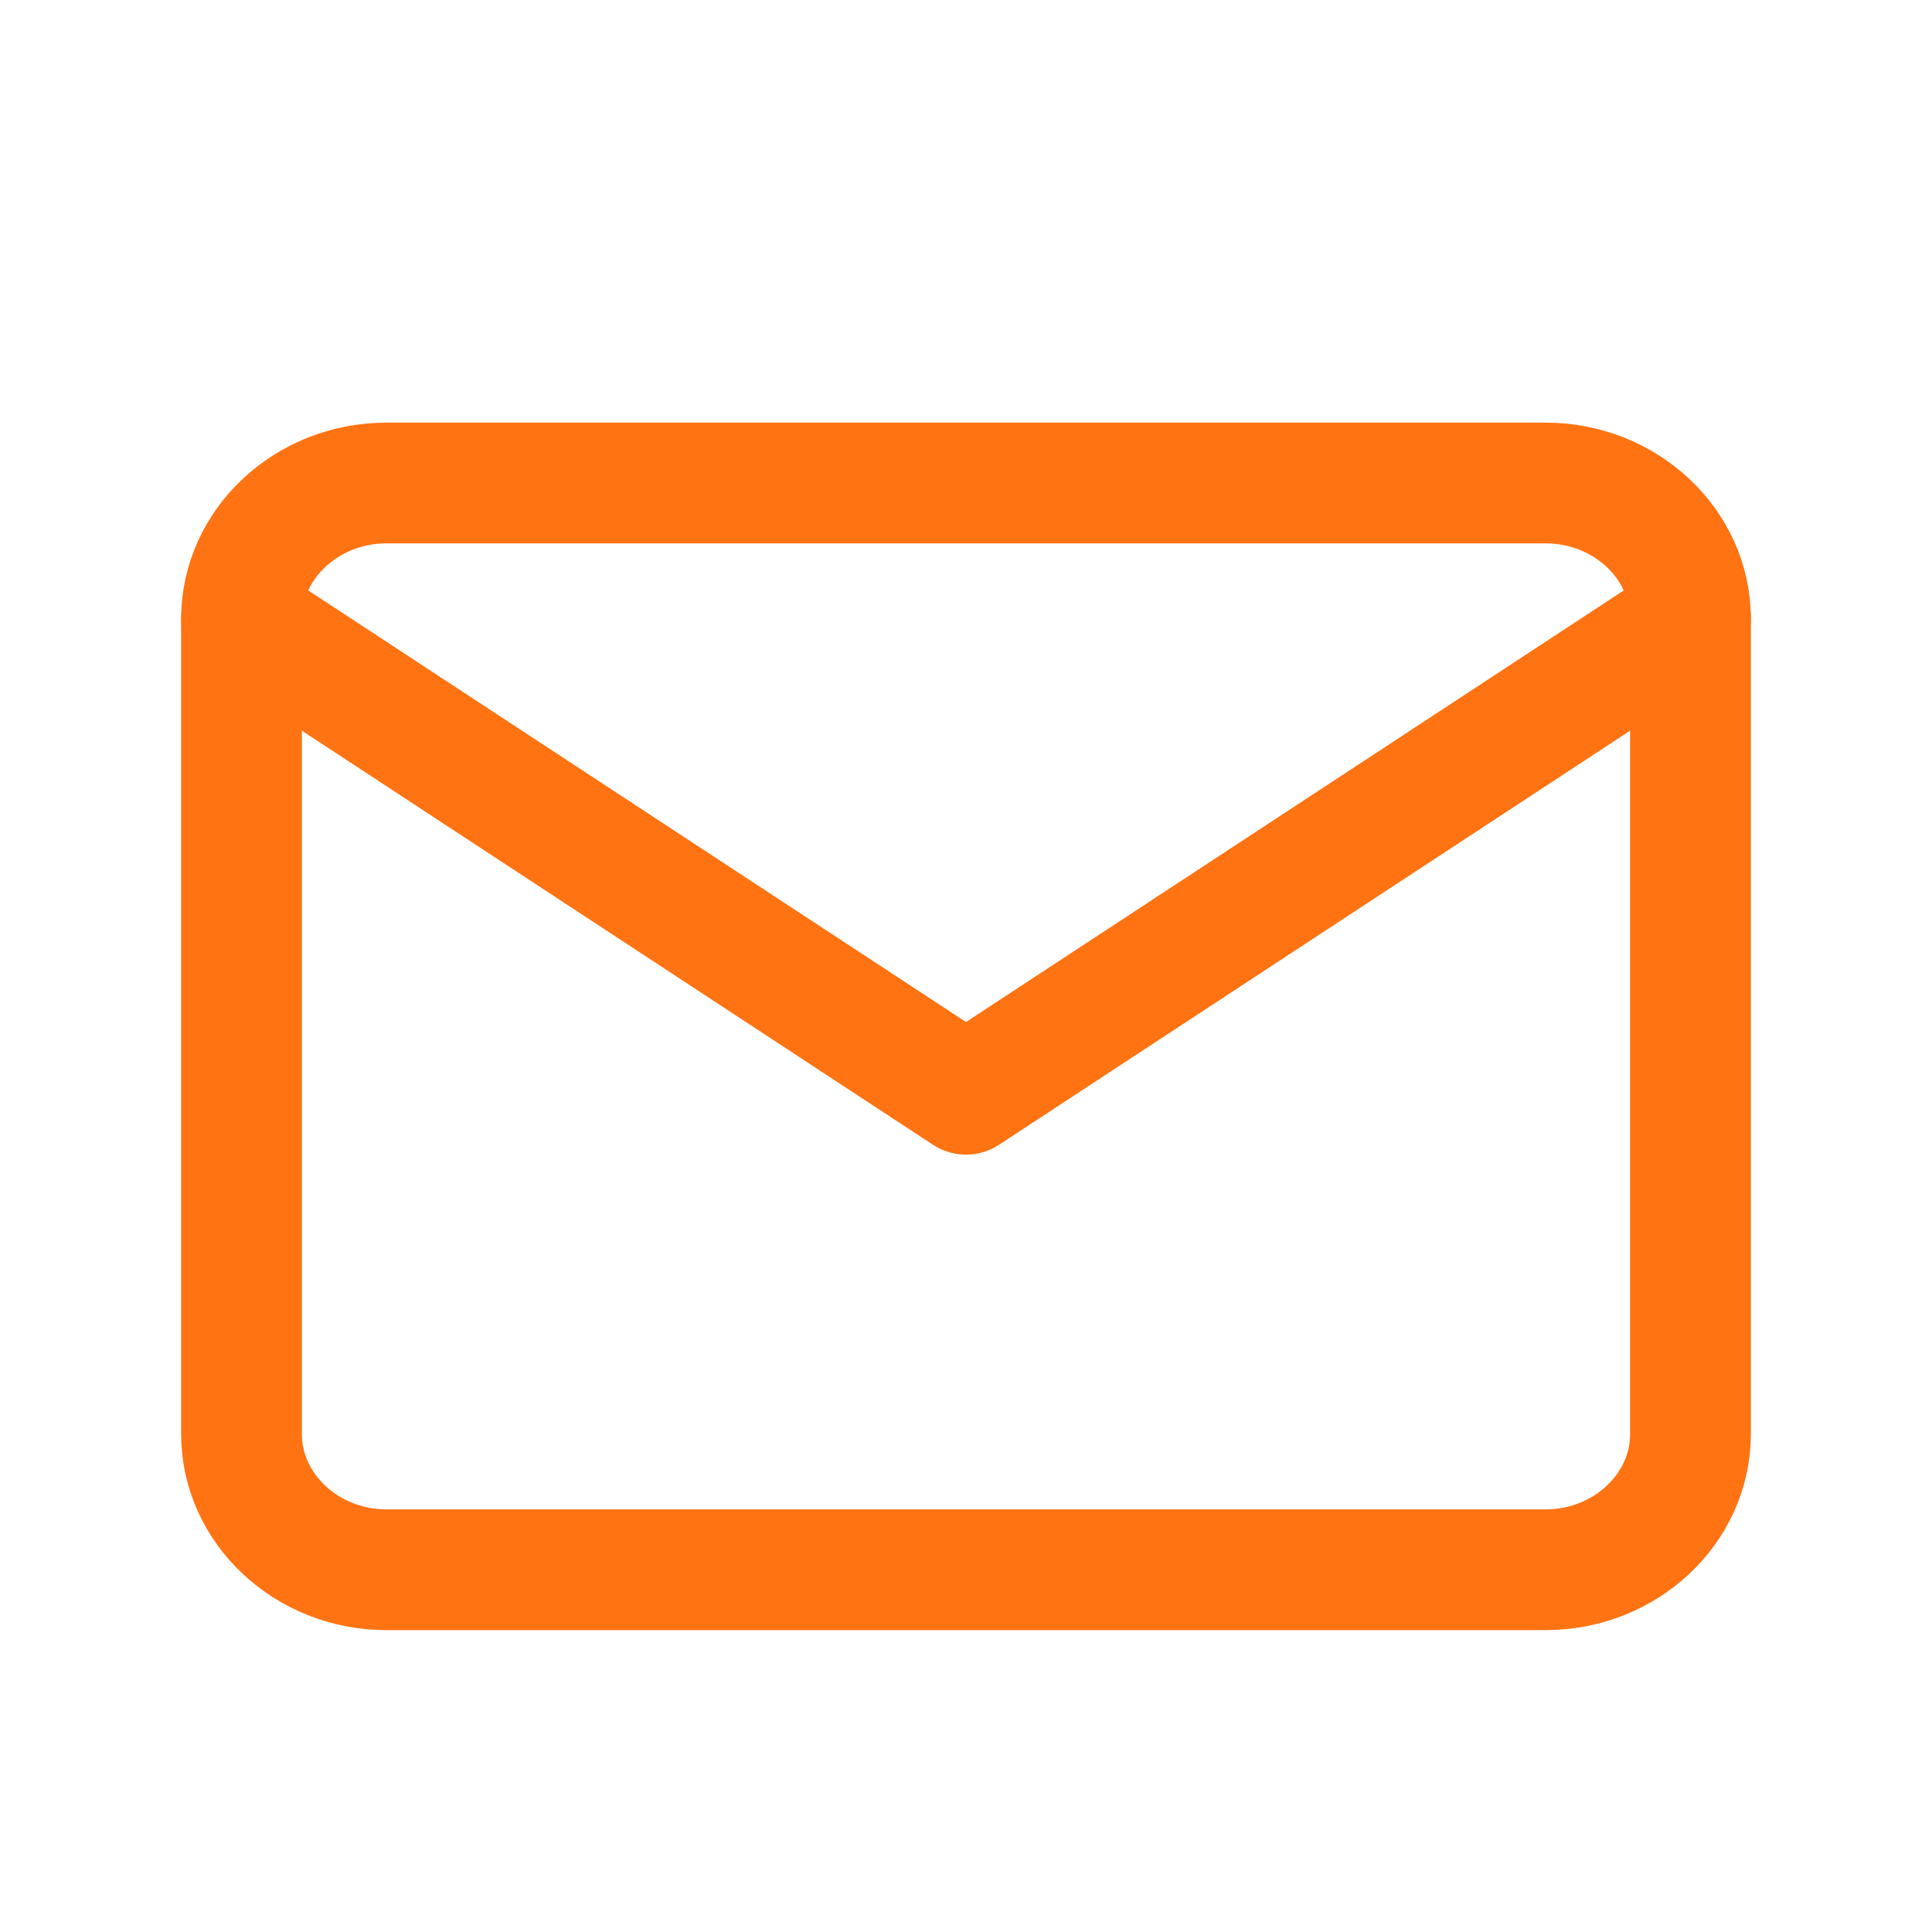
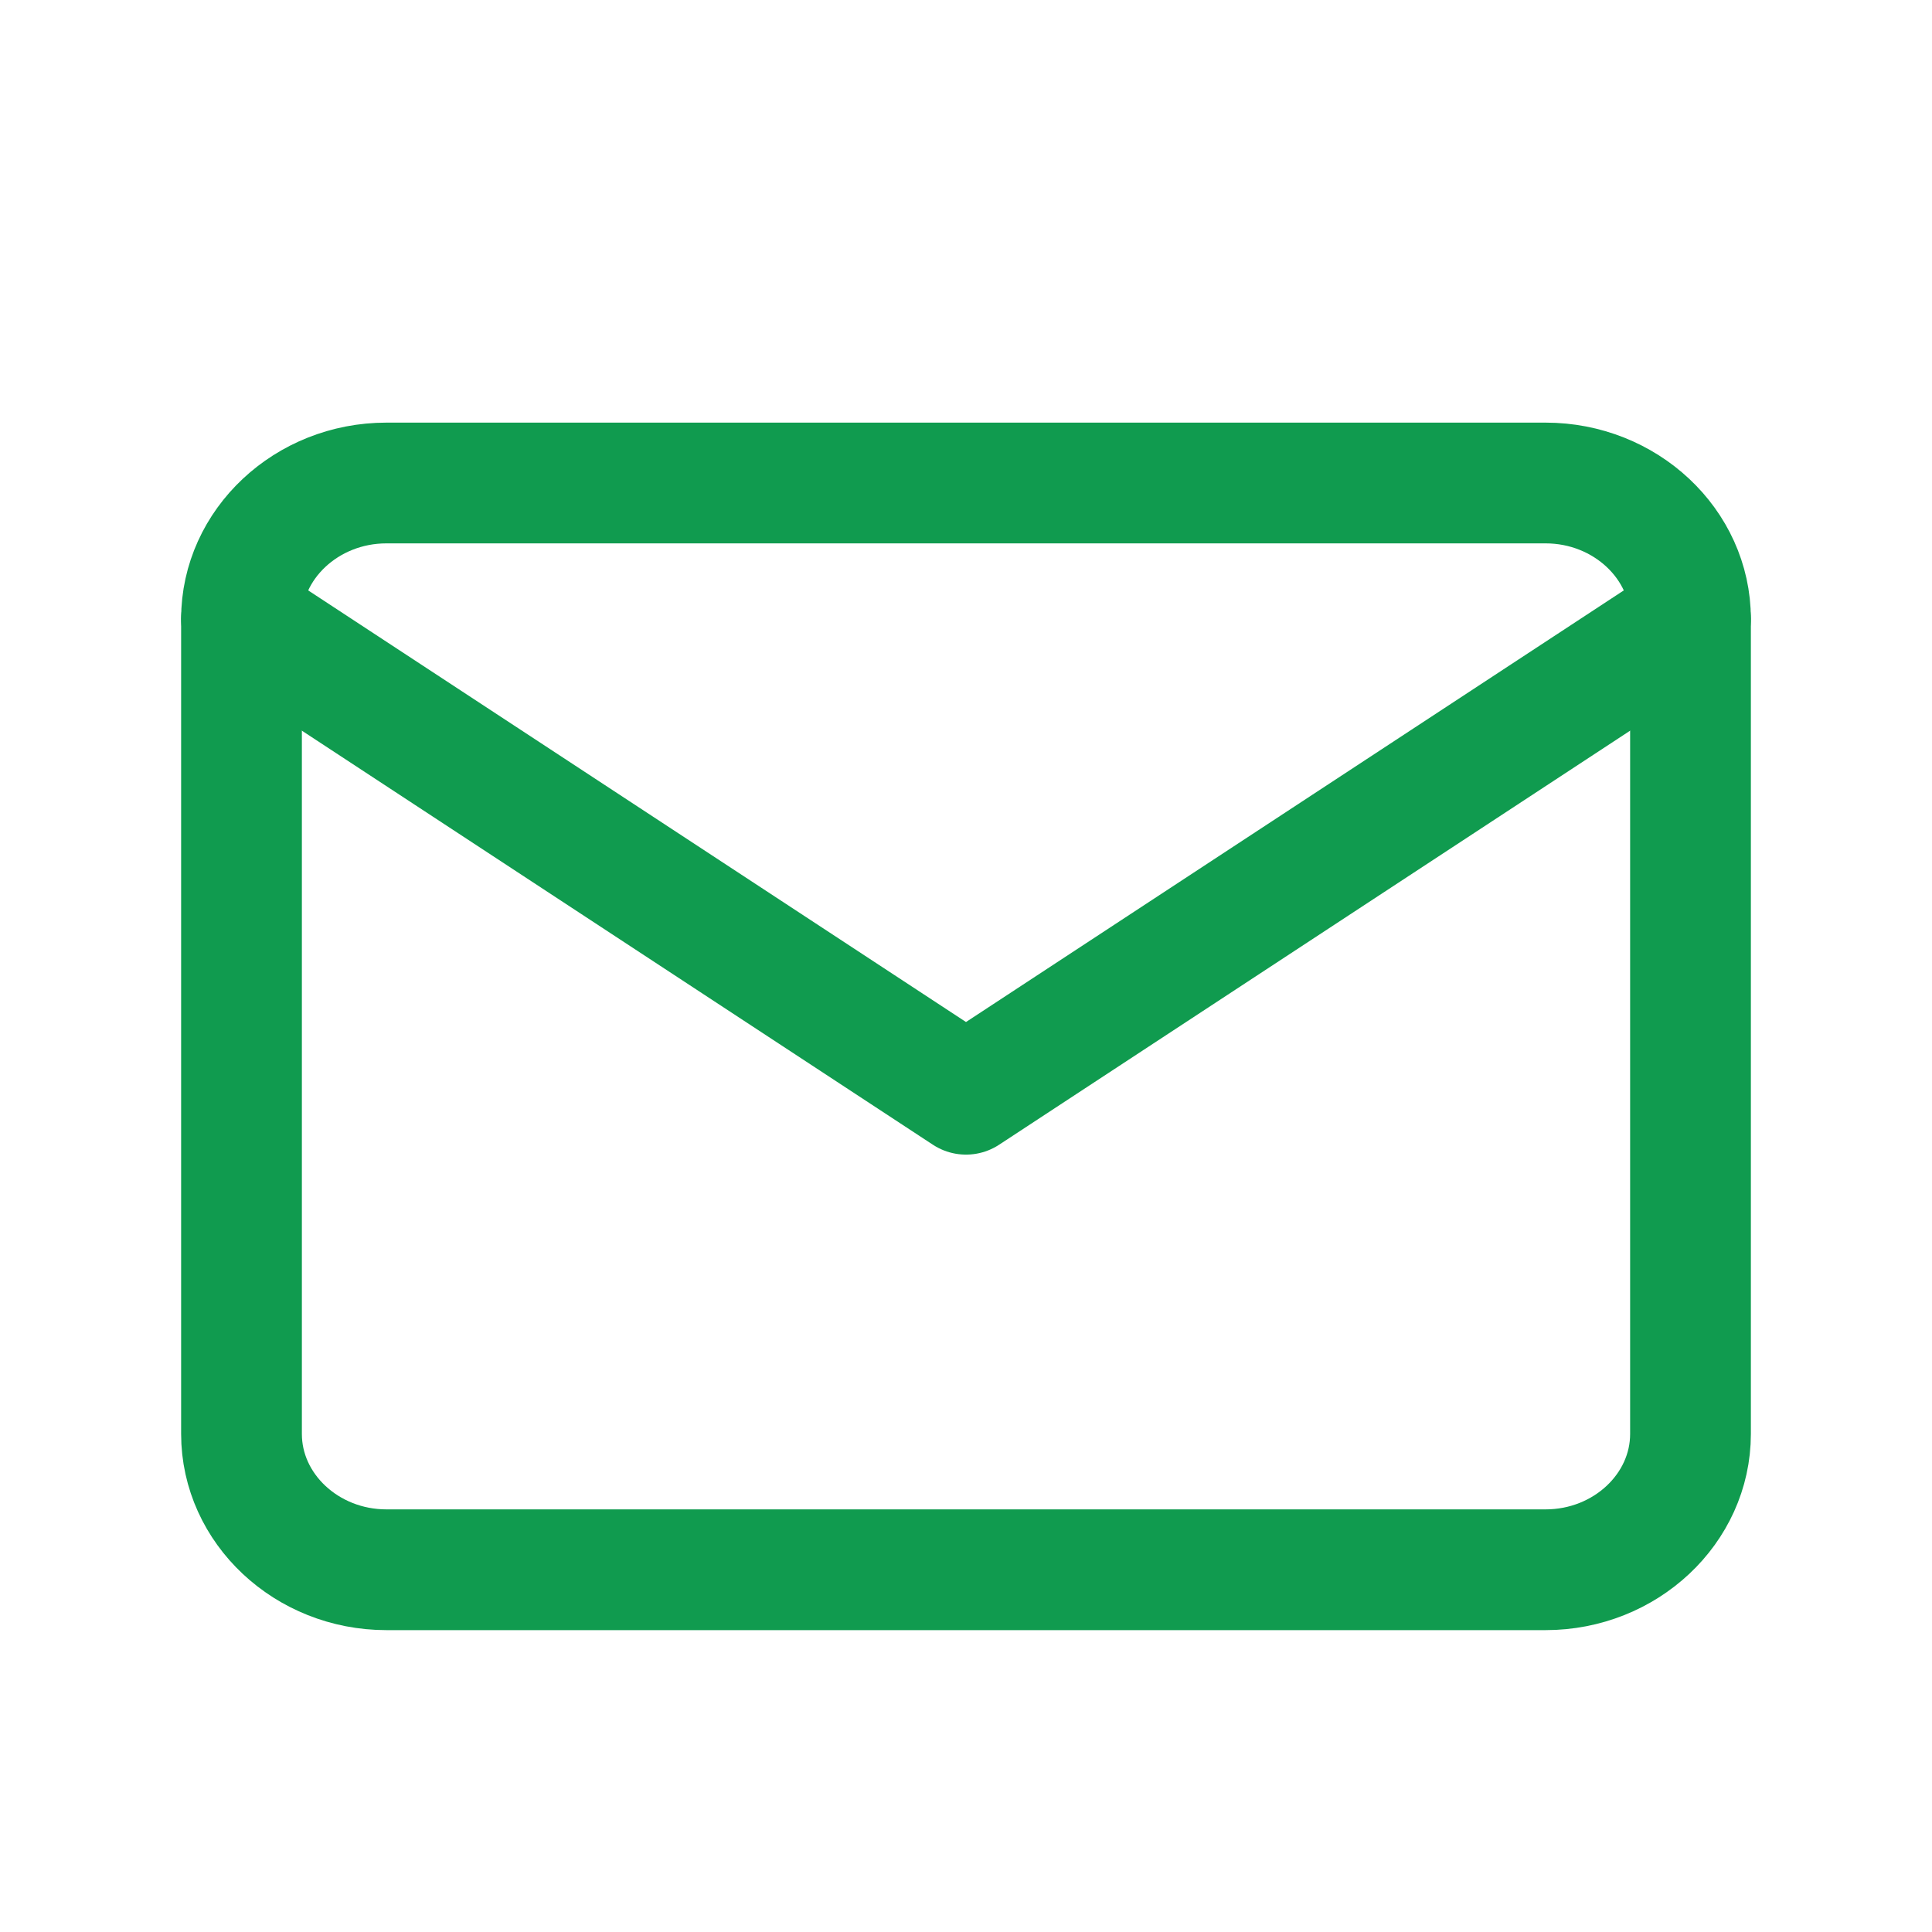
<svg xmlns="http://www.w3.org/2000/svg" width="16" height="16" viewBox="0 0 16 16" fill="none">
-   <path fill-rule="evenodd" clip-rule="evenodd" d="M3.2 4H12.8C13.46 4 14 4.506 14 5.125V11.875C14 12.494 13.46 13 12.8 13H3.2C2.54 13 2 12.494 2 11.875V5.125C2 4.506 2.54 4 3.2 4Z" stroke="#FF7312" stroke-linecap="round" stroke-linejoin="round" />
-   <path d="M14 5.125L8 9.062L2 5.125" stroke="#FF7312" stroke-linecap="round" stroke-linejoin="round" />
+   <path fill-rule="evenodd" clip-rule="evenodd" d="M3.2 4H12.8C13.46 4 14 4.506 14 5.125V11.875C14 12.494 13.46 13 12.8 13H3.2C2.54 13 2 12.494 2 11.875V5.125C2 4.506 2.54 4 3.2 4Z" stroke="#109b4f" stroke-linecap="round" stroke-linejoin="round" />
+   <path d="M14 5.125L8 9.062L2 5.125" stroke="#109b4f" stroke-linecap="round" stroke-linejoin="round" />
</svg>
